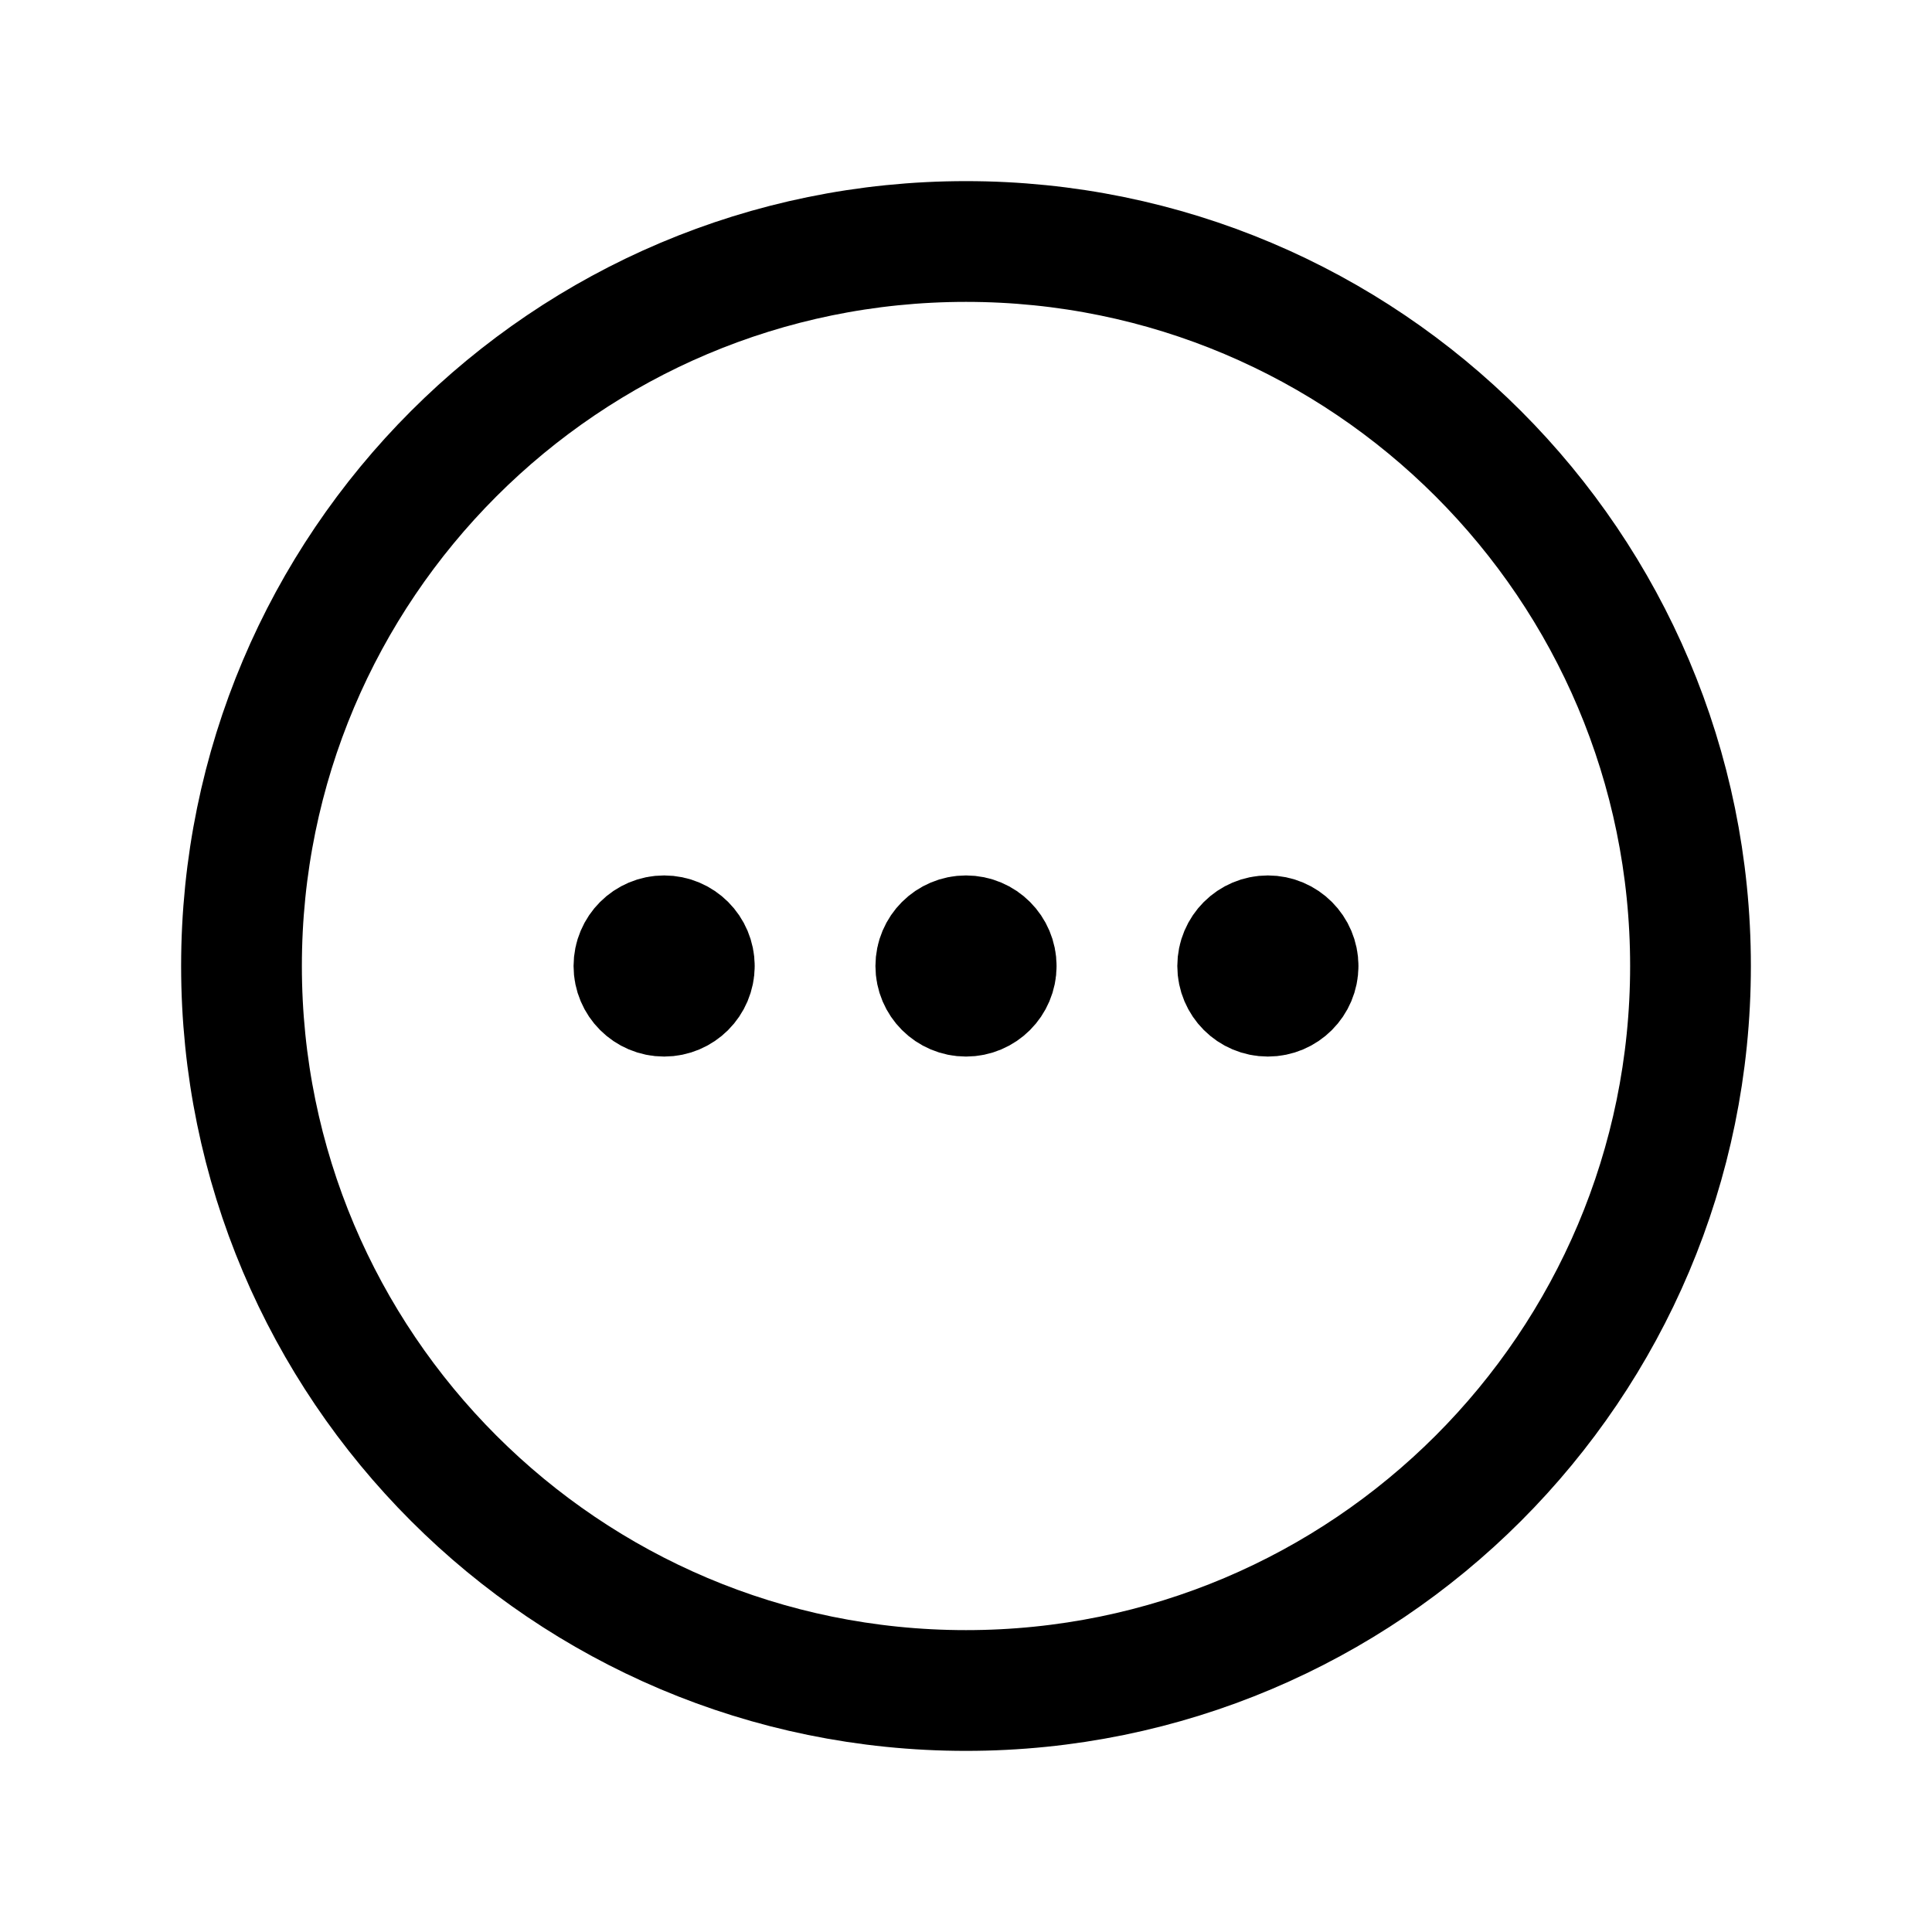
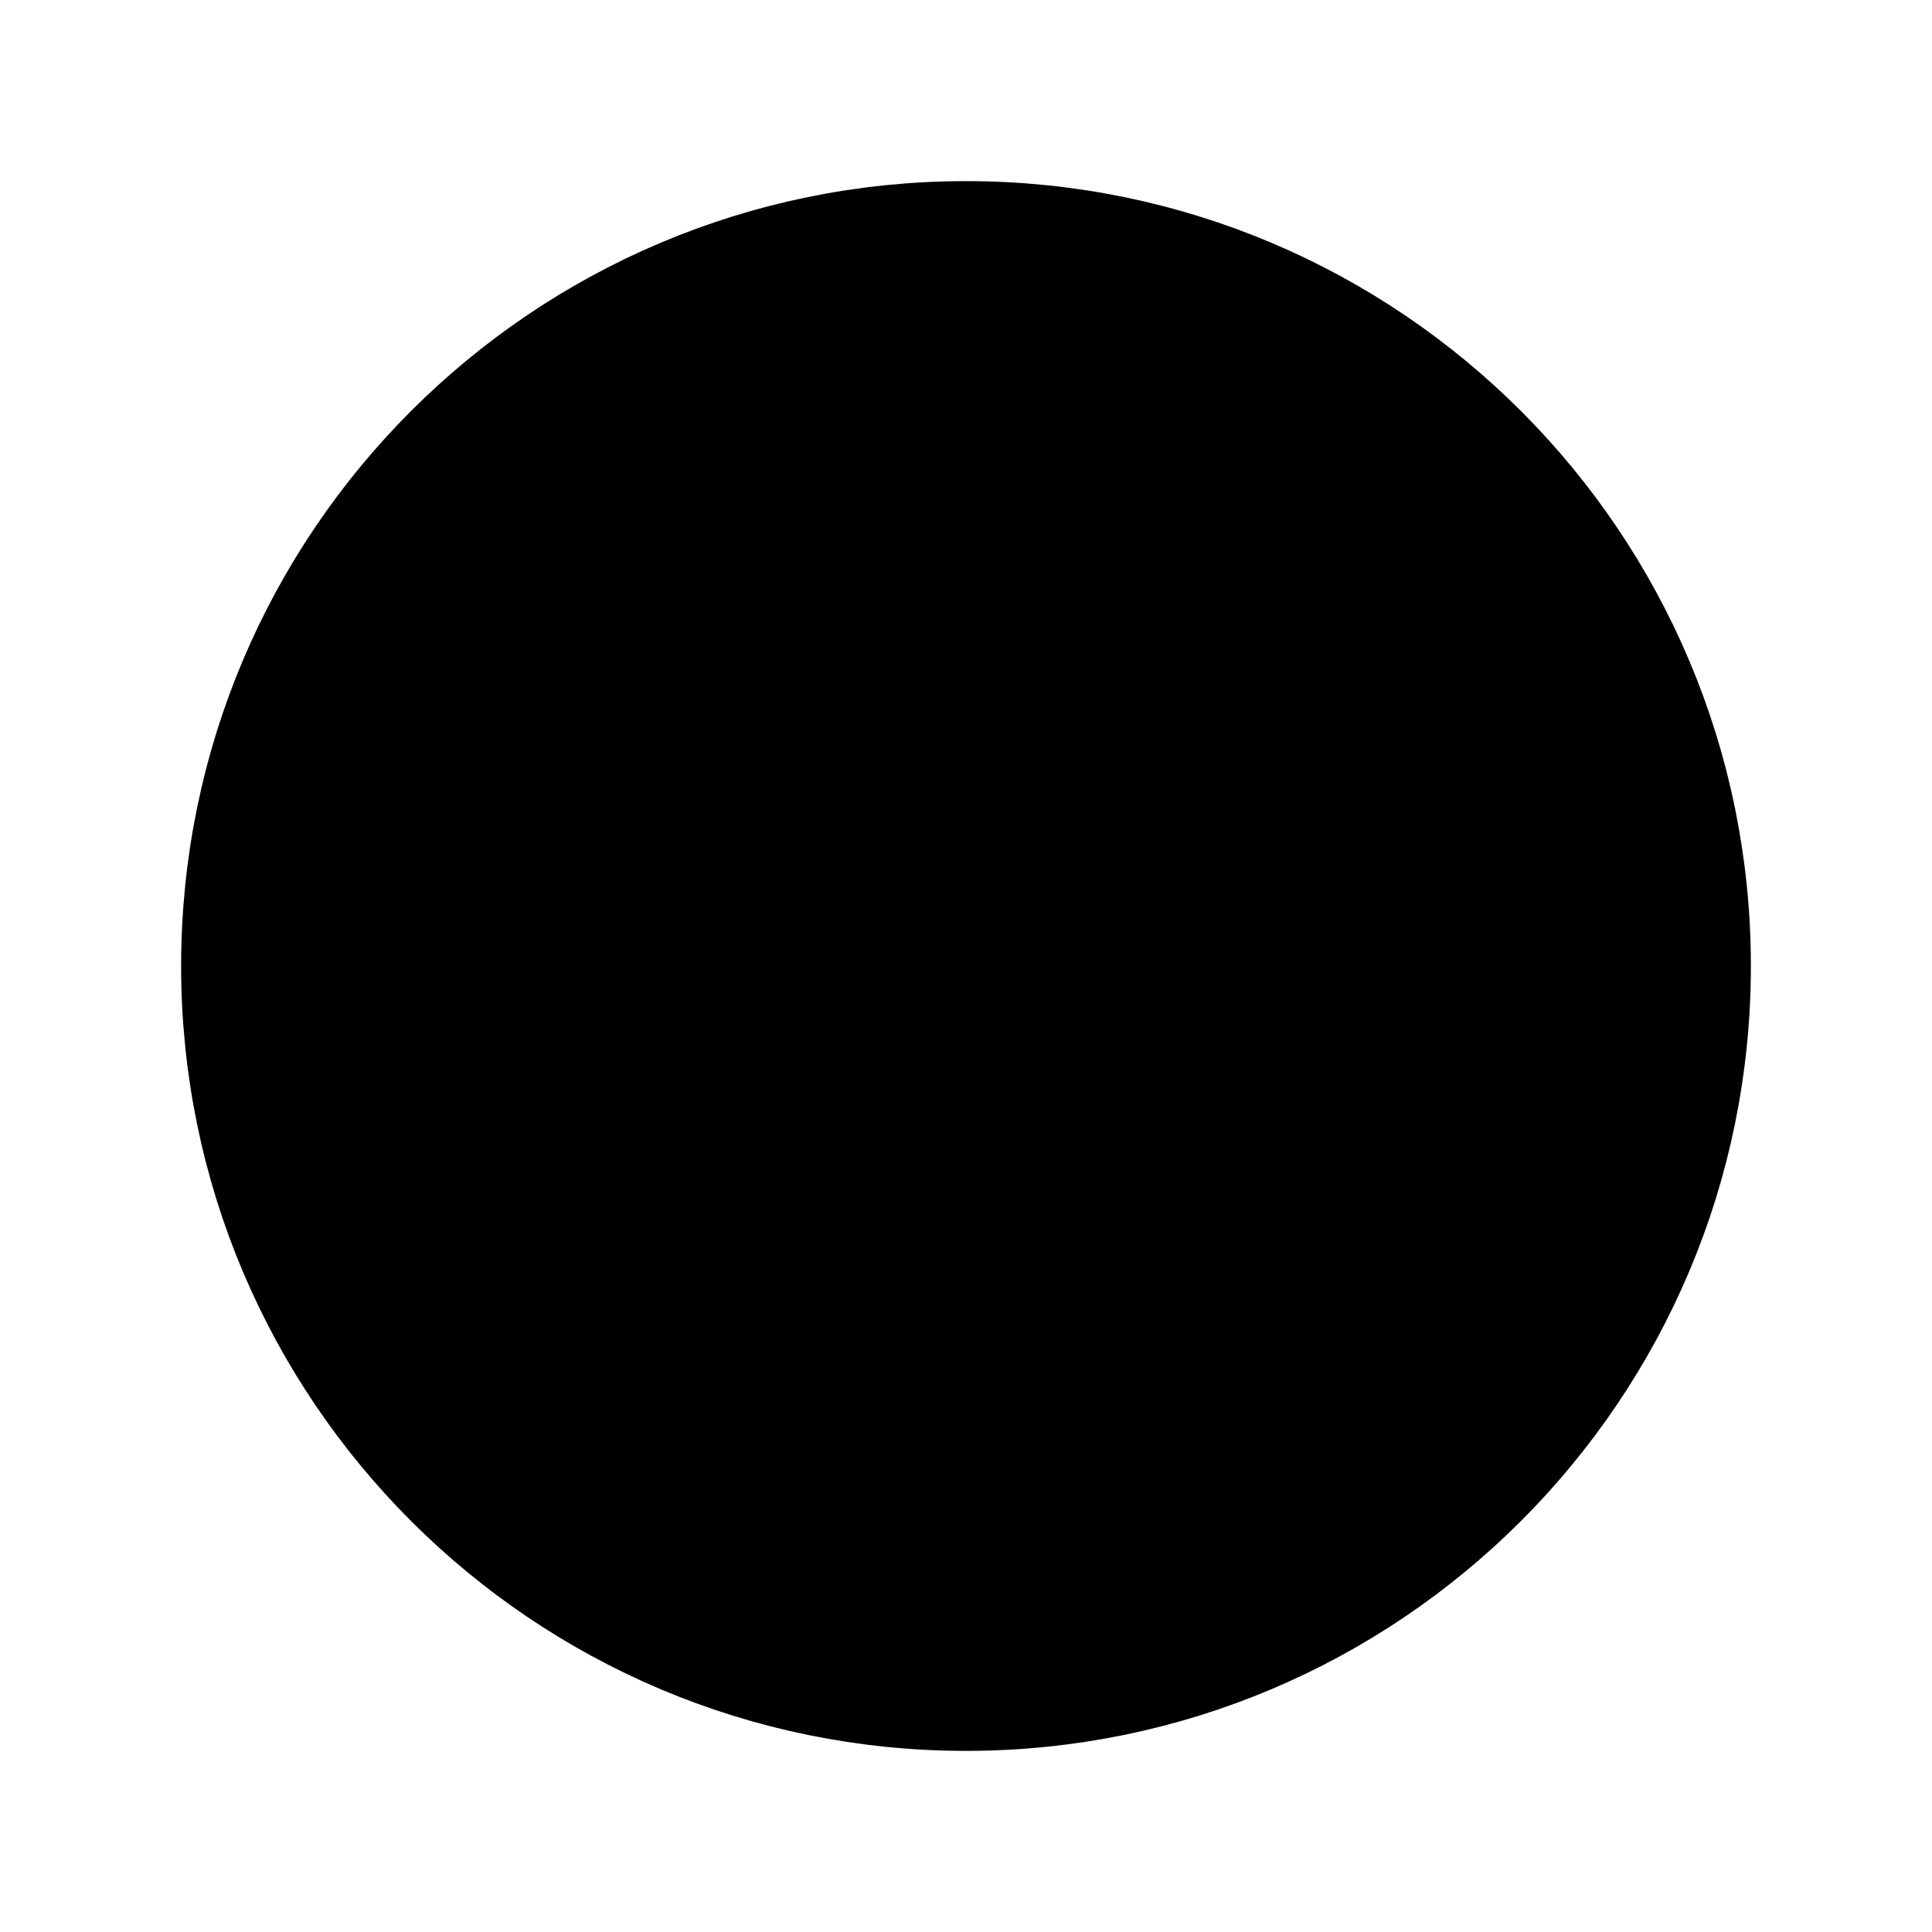
- <svg xmlns="http://www.w3.org/2000/svg" fill="none" viewBox="0 0 24 24" stroke-width="1.5" stroke="currentColor" class="w-6 h-6">
+ <svg xmlns="http://www.w3.org/2000/svg" fill="current" viewBox="0 0 24 24" stroke-width="1.5" stroke="currentColor" class="w-6 h-6">
  <path stroke-linecap="round" stroke-linejoin="round" d="M8.625 12a.375.375 0 11-.75 0 .375.375 0 01.75 0zm0 0H8.25m4.125 0a.375.375 0 11-.75 0 .375.375 0 01.75 0zm0 0H12m4.125 0a.375.375 0 11-.75 0 .375.375 0 01.75 0zm0 0h-.375M21 12a9 9 0 11-18 0 9 9 0 0118 0z" />
</svg>
